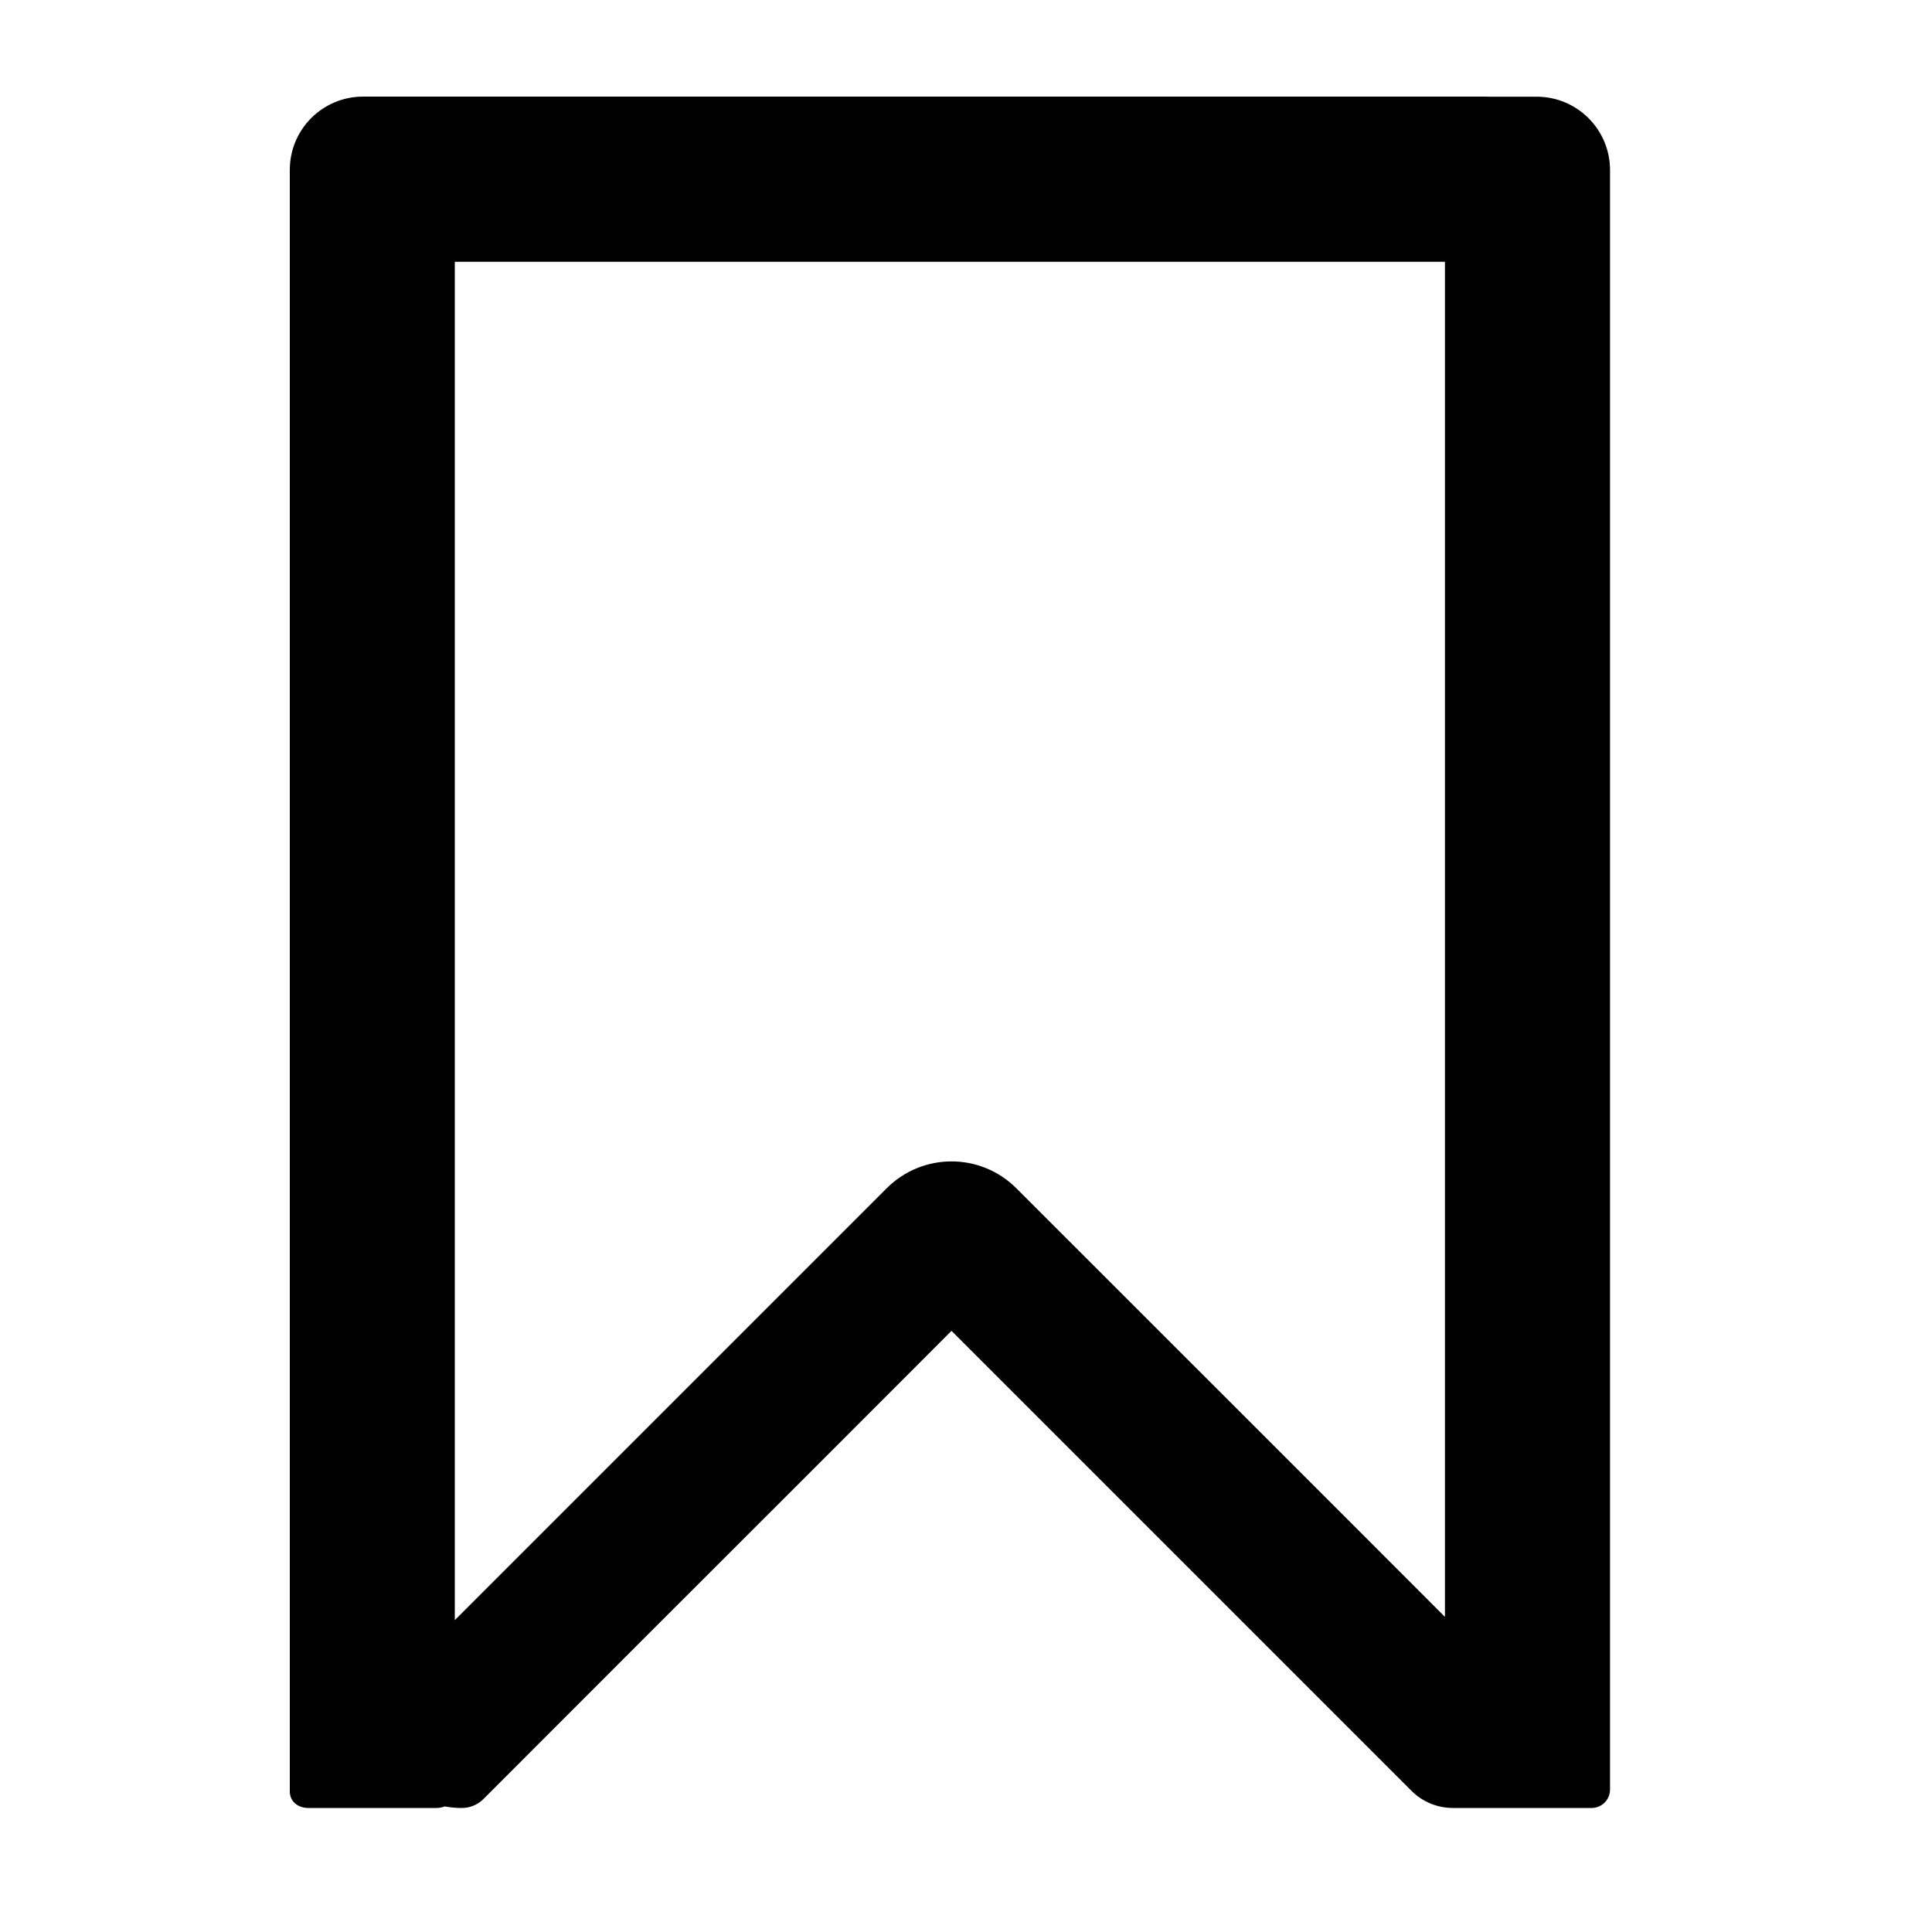
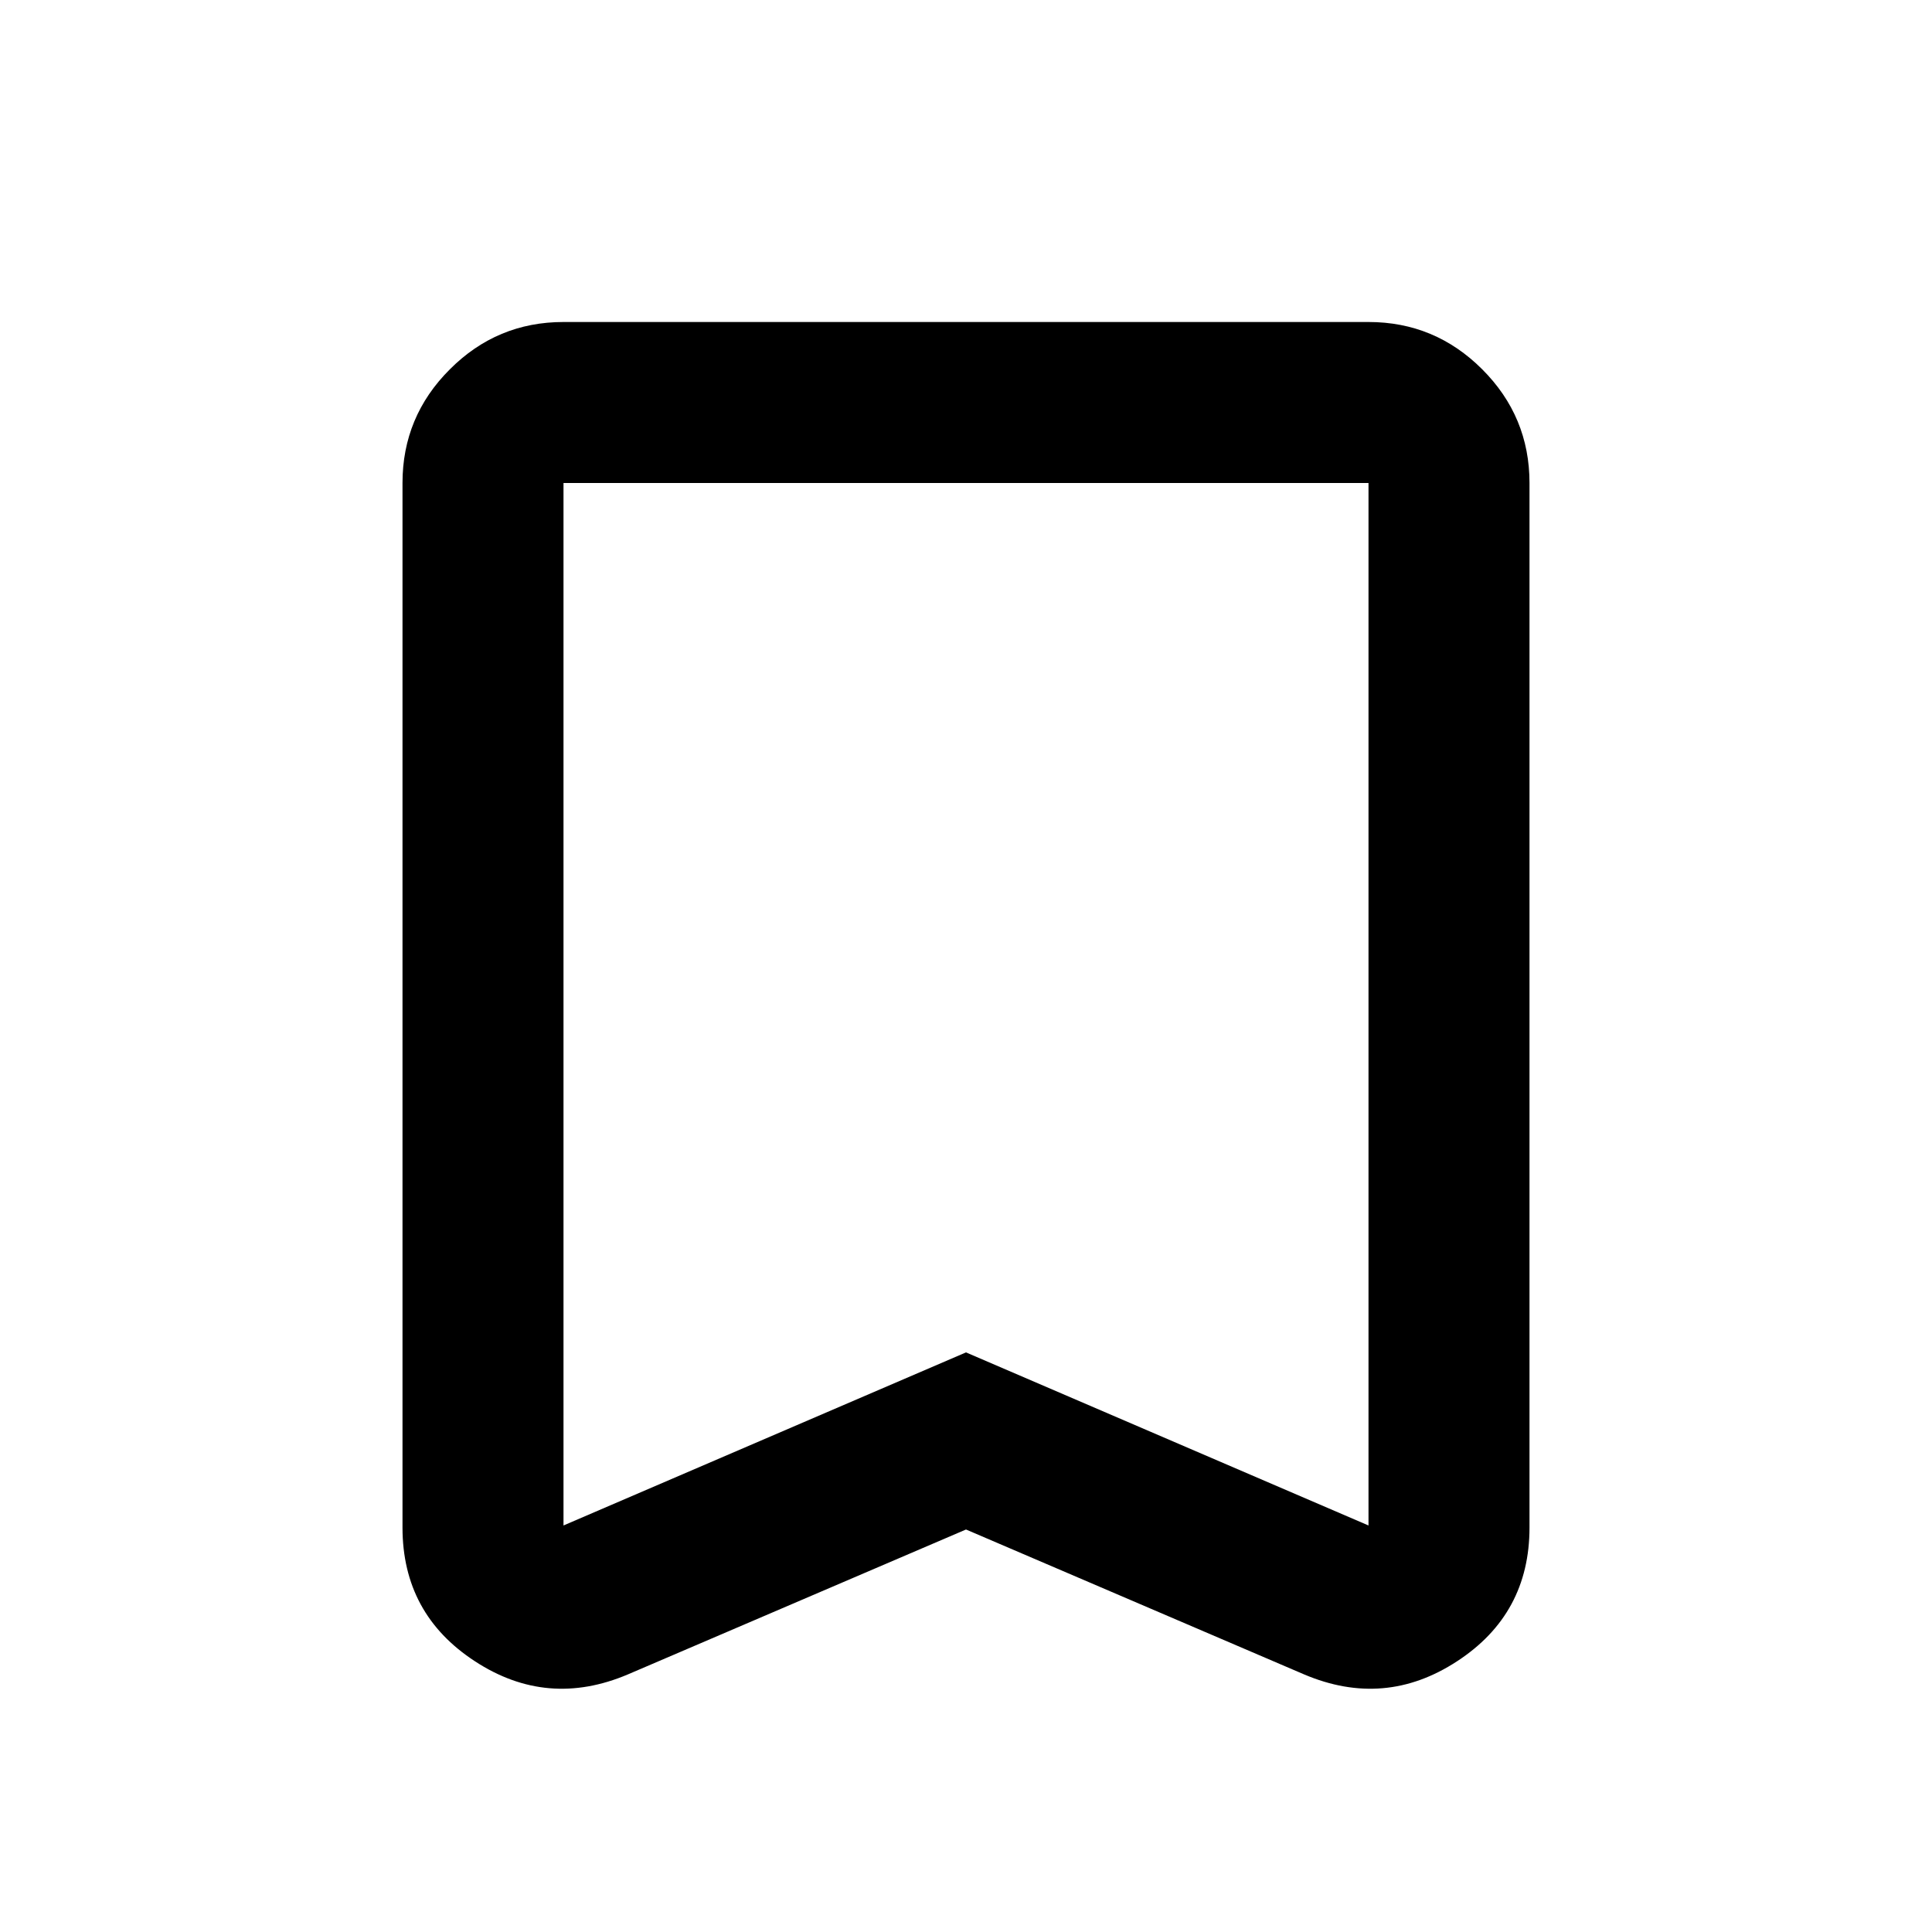
- <svg xmlns="http://www.w3.org/2000/svg" width="20" height="20" viewBox="0 0 20 20" fill="none">
-   <path fill-rule="evenodd" clip-rule="evenodd" d="M4.708 16.772V2.71H14.958V16.738L14.112 15.891L12.904 14.683L10.521 12.301C10.15 11.93 9.55 11.93 9.179 12.301L6.797 14.683L5.589 15.891L4.708 16.772ZM4.604 18.7C4.578 18.71 4.549 18.716 4.519 18.716H3.19C3.085 18.716 3 18.649 3 18.545V1.759C3 1.339 3.339 1 3.759 1H15.402V1.001H15.907C16.327 1.001 16.667 1.341 16.667 1.761V18.526C16.667 18.631 16.581 18.716 16.477 18.716H15.148C15.148 18.716 15.148 18.716 15.148 18.716C15.146 18.716 15.143 18.716 15.141 18.716H15.106L15.04 18.716C14.879 18.716 14.725 18.652 14.612 18.539L13.608 17.535L12.972 16.899L11.296 15.223L9.85 13.777L8.406 15.222L6.719 16.908L5.003 18.625C4.944 18.683 4.865 18.716 4.782 18.716H4.772C4.714 18.716 4.658 18.71 4.604 18.7Z" fill="currentColor" />
+ <svg xmlns="http://www.w3.org/2000/svg" width="24" height="24" viewBox="0 0 24 24" fill="none">
+   <mask id="mask0_4756_30366" style="mask-type:alpha" maskUnits="userSpaceOnUse" x="0" y="0" width="24" height="24">
+     <rect width="24" height="24" fill="#D9D9D9" />
+   </mask>
+   <g mask="url(#mask0_4756_30366)">
+     <path d="M12 19L7.8 20.8C7.133 21.083 6.5 21.029 5.9 20.637C5.3 20.246 5 19.692 5 18.975V6C5 5.45 5.196 4.979 5.588 4.588C5.979 4.196 6.45 4 7 4H17C17.55 4 18.021 4.196 18.413 4.588C18.804 4.979 19 5.45 19 6V18.975C19 19.692 18.7 20.246 18.1 20.637C17.5 21.029 16.867 21.083 16.2 20.8L12 19ZM12 16.8L17 18.95V6H7V18.95L12 16.8Z" fill="currentColor" />
+   </g>
</svg>
